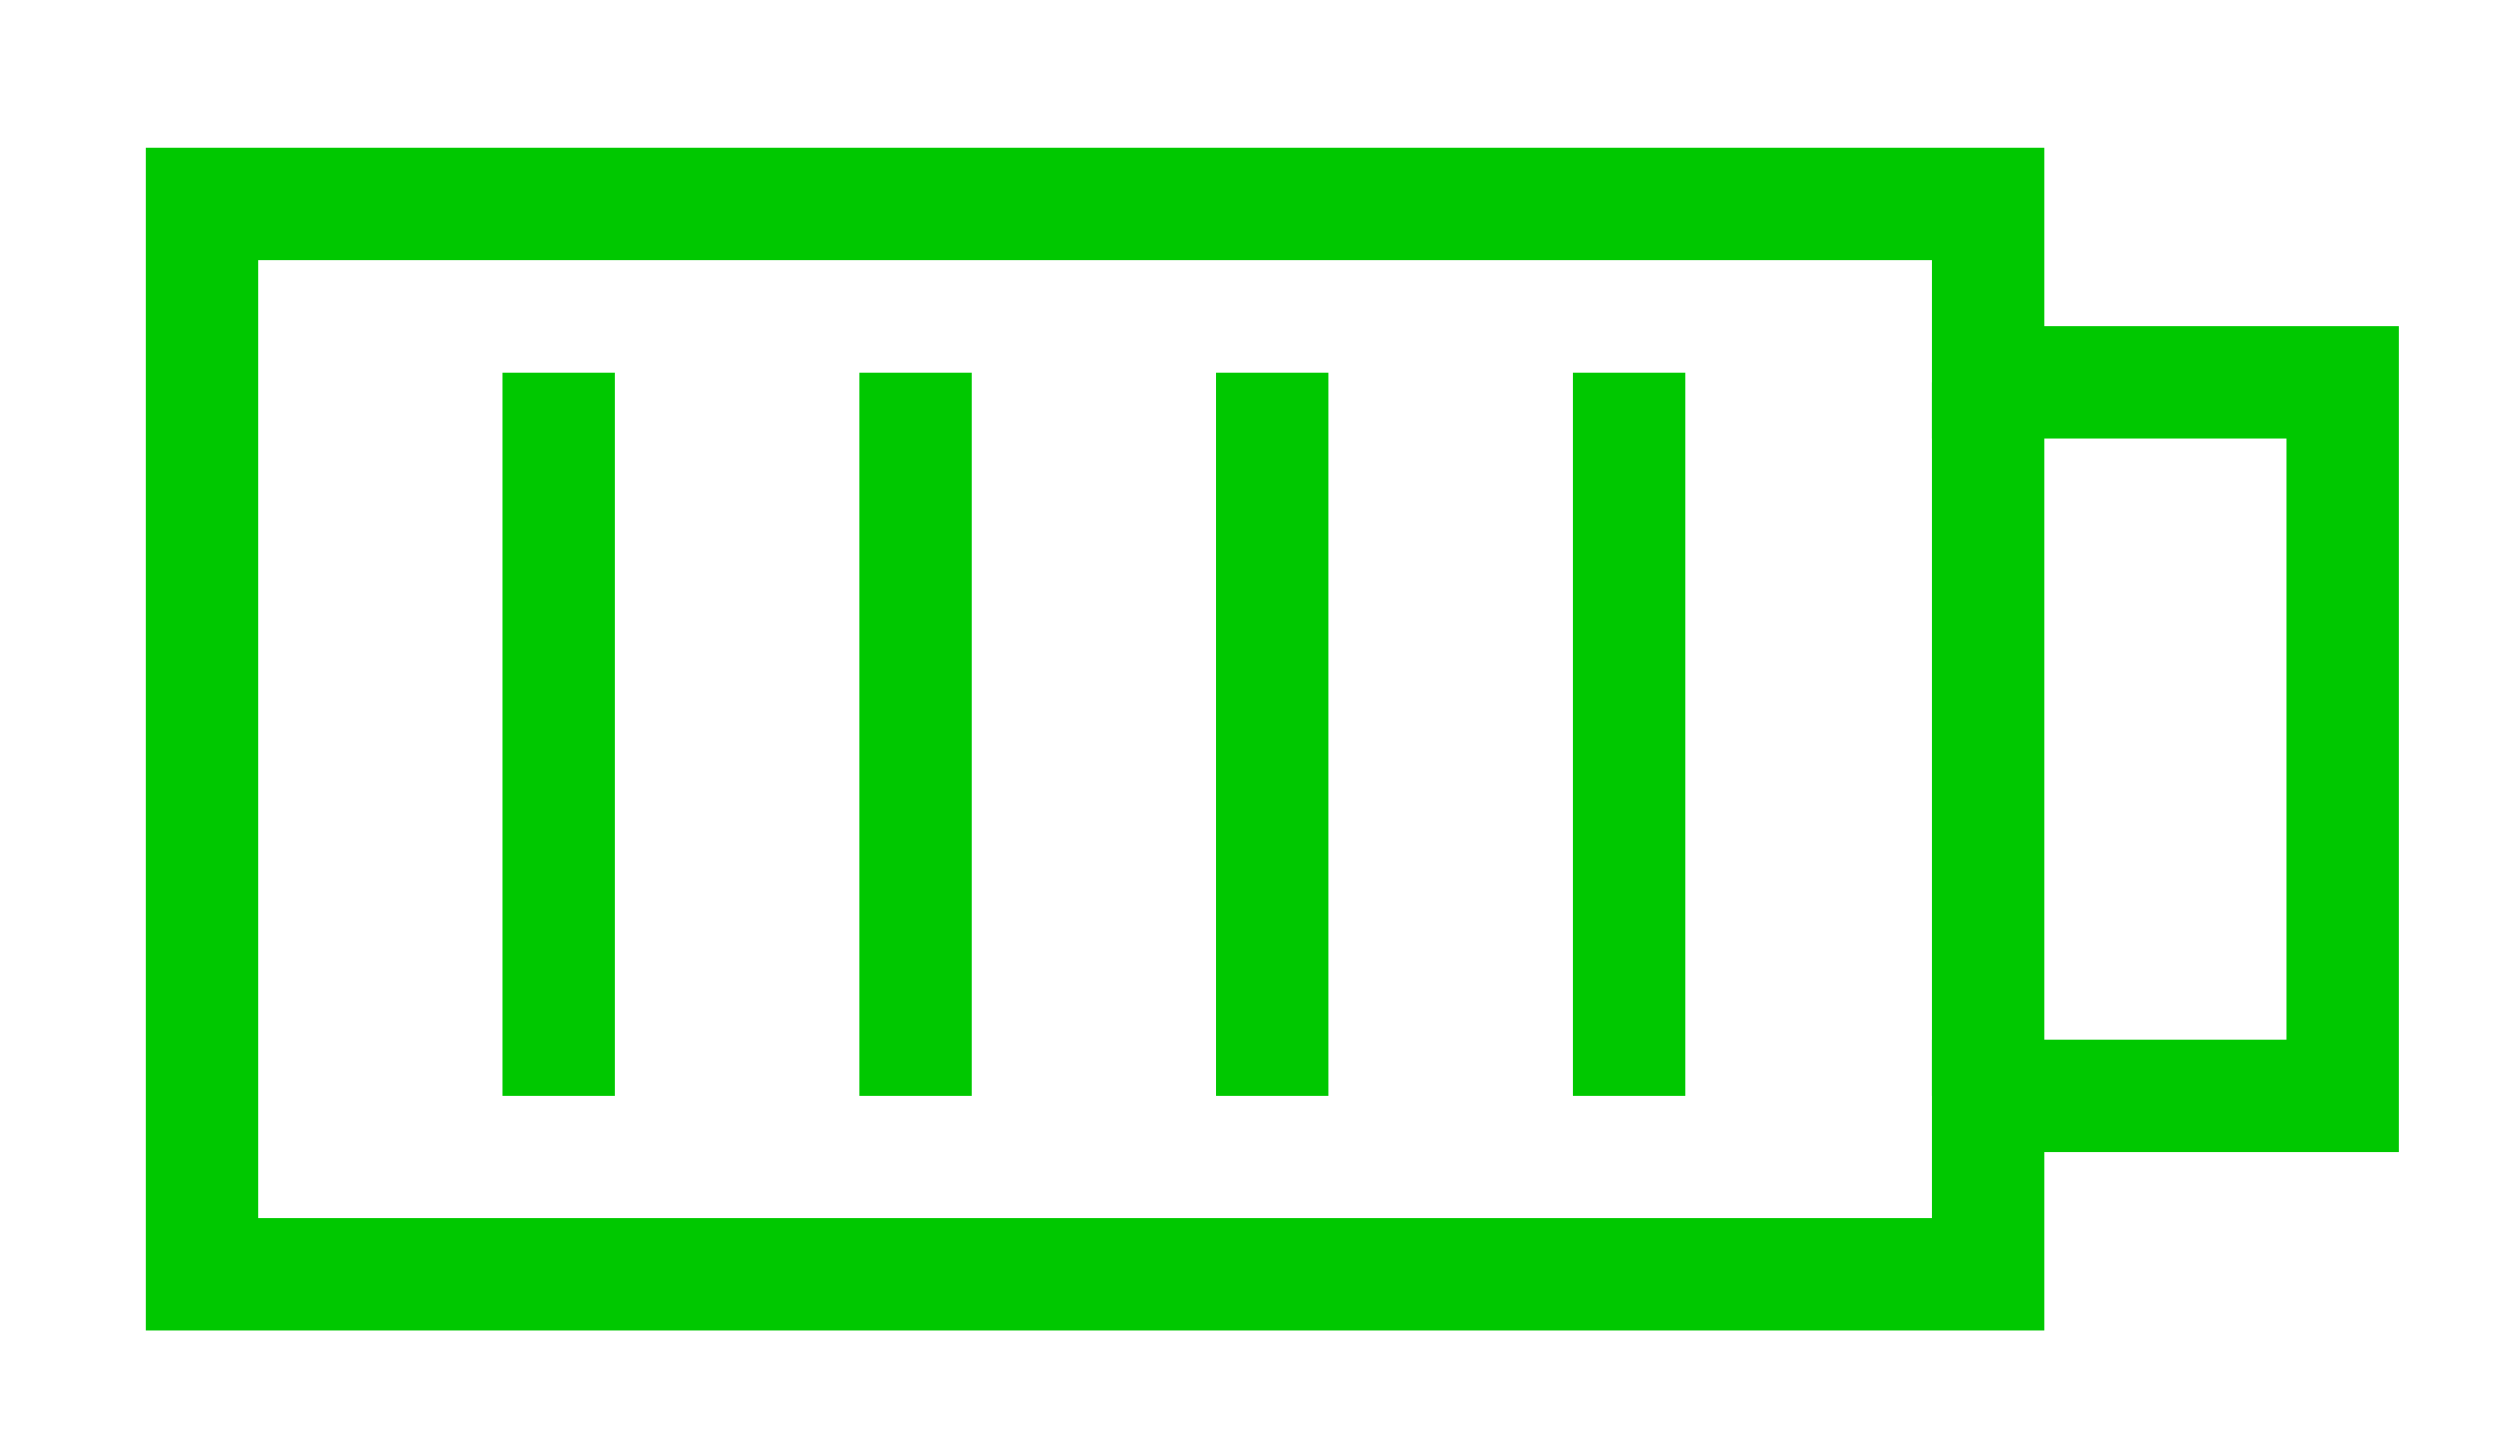
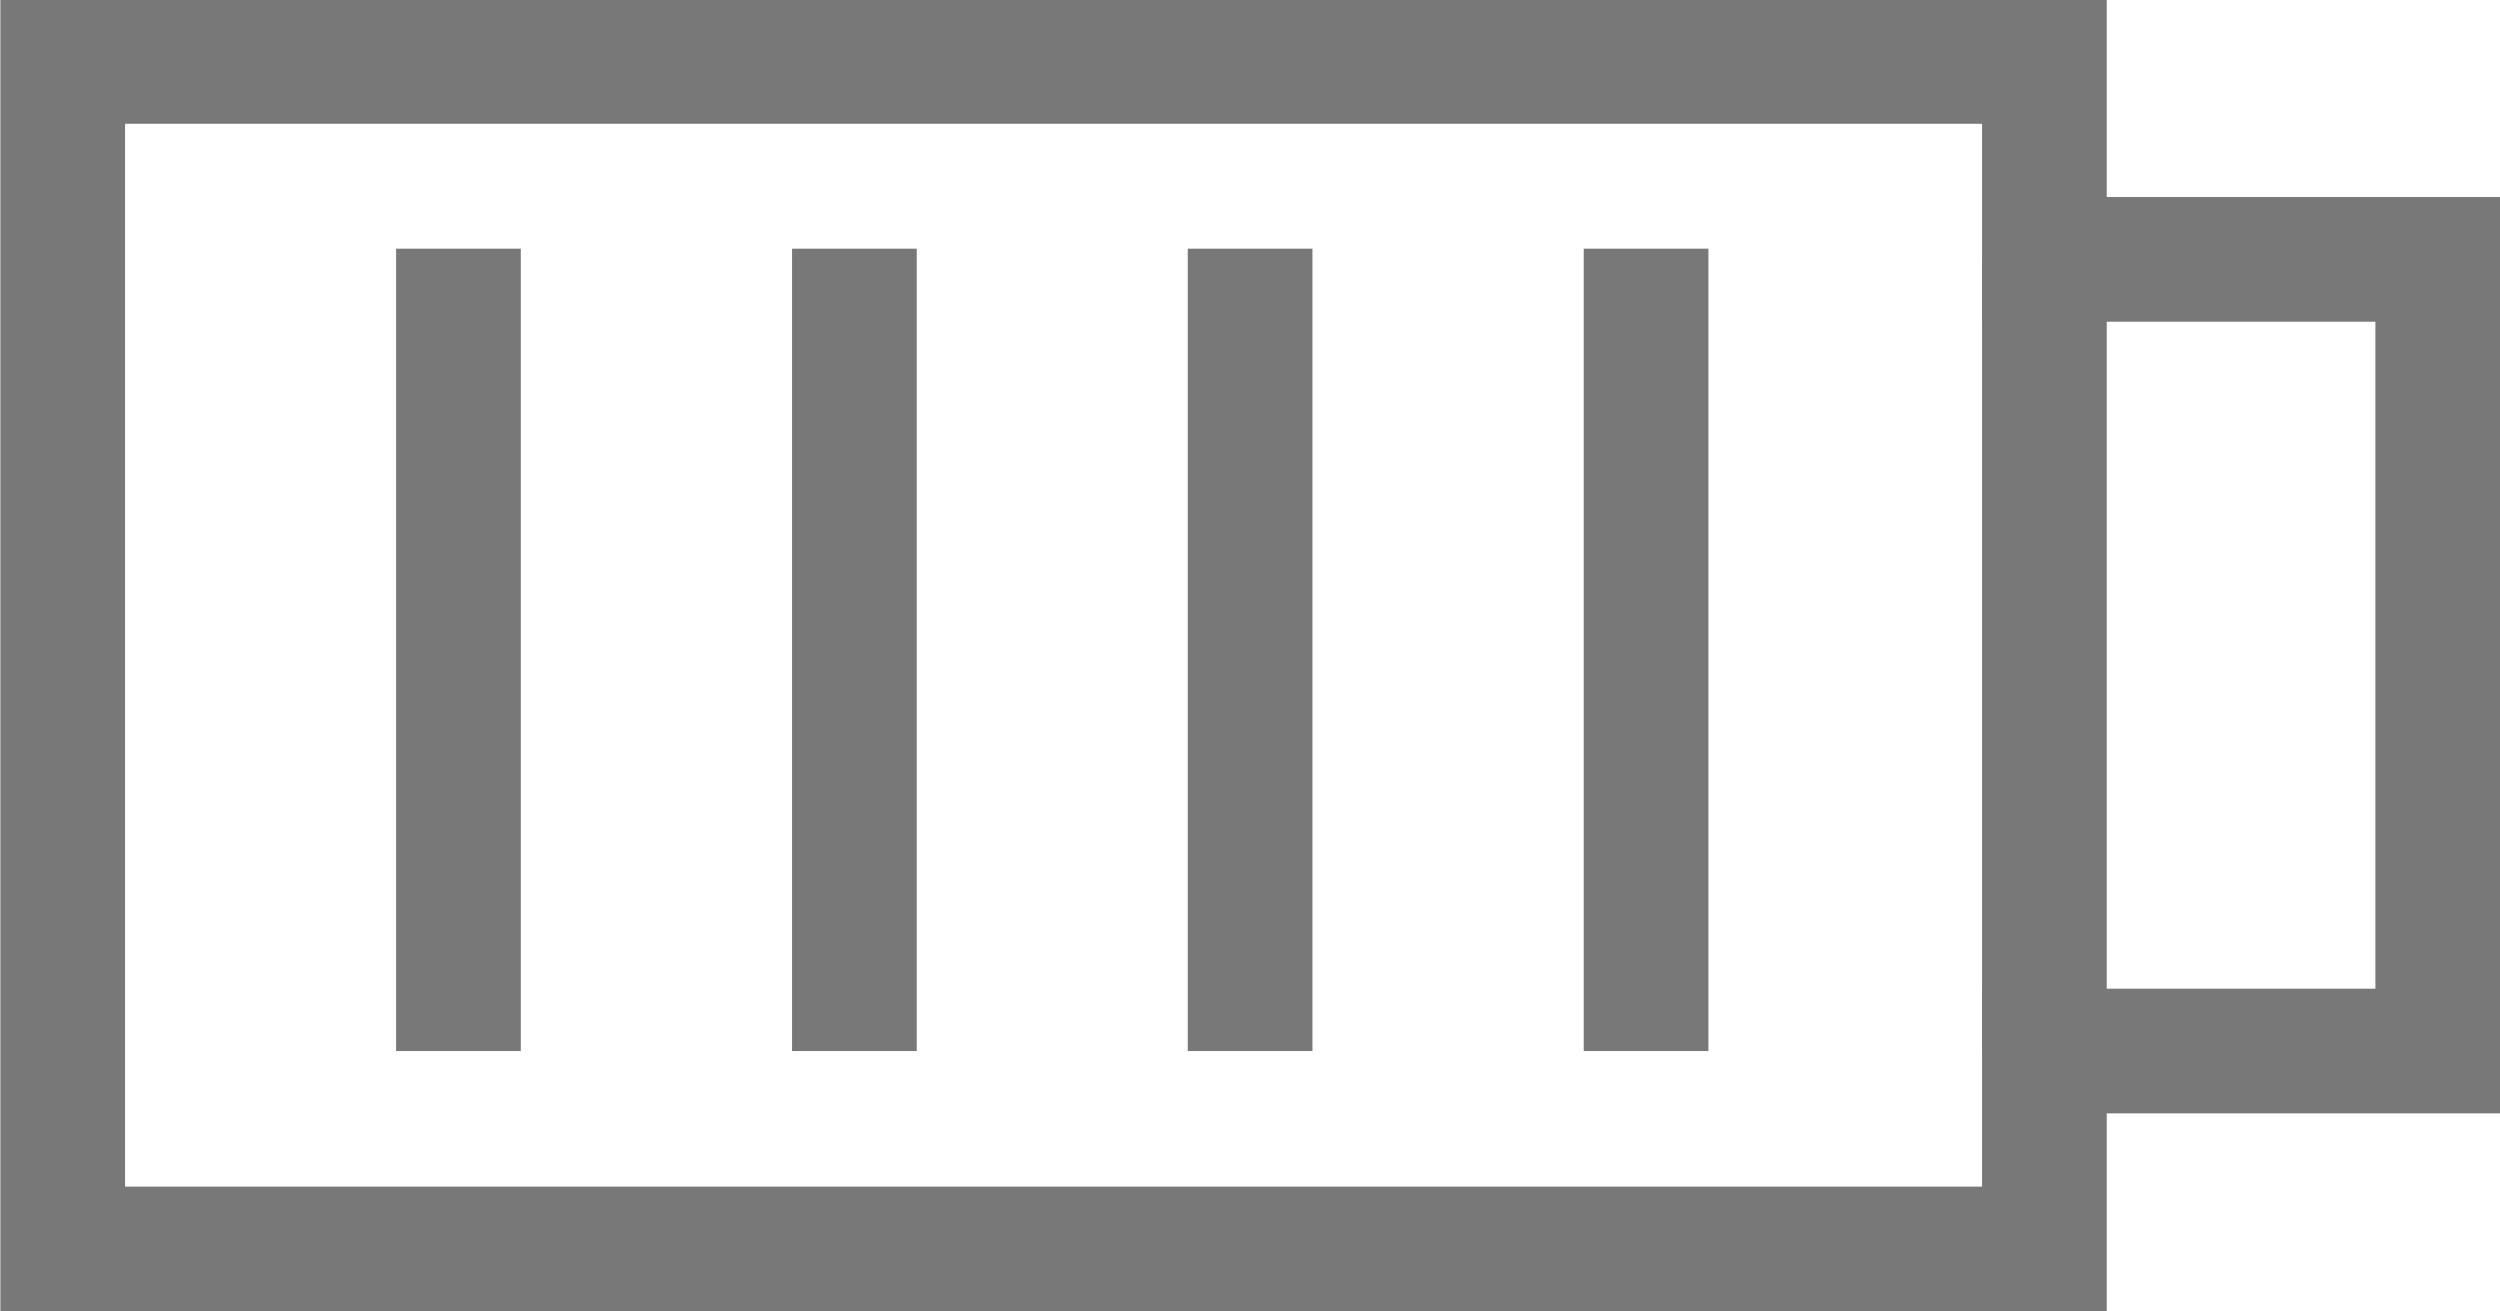
- <svg xmlns="http://www.w3.org/2000/svg" version="1.1" id="Layer_3" x="0px" y="0px" width="1557.155px" height="894.089px" viewBox="0 0 1557.155 894.089" enable-background="new 0 0 1557.155 894.089" xml:space="preserve">
-   <polygon fill="none" stroke="#00C800" stroke-width="70" stroke-miterlimit="10" points="1238.329,682.583 1238.329,793.7   125.824,793.7 125.824,127.03 1238.329,127.03 1238.329,212.998 1238.329,238.144 1459.153,238.144 1459.153,682.583 " />
+ <svg xmlns="http://www.w3.org/2000/svg" version="1.1" id="Layer_7" x="0px" y="0px" width="1403.5px" height="735.993px" viewBox="0 0 1403.5 735.993" enable-background="new 0 0 1403.5 735.993" xml:space="preserve">
+   <polyline fill="none" stroke="#22B14C" stroke-width="50" stroke-miterlimit="10" points="4119.783,1213.566 4793.578,1887.361   5467.373,1213.566 " />
  <g>
-     <line fill="none" stroke="#00C800" stroke-width="70" stroke-miterlimit="10" x1="347.974" y1="232.143" x2="347.974" y2="682.578" />
+     <g>
+       <g>
+         <g>
+           <polygon fill="none" stroke="#22B14C" stroke-width="10" stroke-miterlimit="10" points="3952.982,2681.131 3894.485,2681.131       3894.485,2250.554 3894.485,2115.055 3952.982,2115.055     " />
+           <g>
+             <g>
+               <path fill="none" stroke="#22B14C" stroke-width="10" stroke-miterlimit="10" d="M3884.733,2250.659c-6.627,0-12-5.372-12-12        v-176c0-6.627,5.373-12,12-12h78c6.628,0,12,5.373,12,12v176c0,6.628-5.372,12-12,12" />
+               <path fill="none" stroke="#22B14C" stroke-width="10" stroke-miterlimit="10" d="M3844.959,2172.409        c-12.012,0-21.75-9.737-21.75-21.75c0-12.012,9.738-21.75,21.75-21.75" />
+               <rect x="3974.733" y="2108.159" fill="none" stroke="#22B14C" stroke-width="10" stroke-miterlimit="10" width="33.226" height="85" />
+               <rect x="3844.959" y="2108.159" fill="none" stroke="#22B14C" stroke-width="10" stroke-miterlimit="10" width="27.774" height="85" />
+               <rect x="4007.959" y="2127.326" fill="none" stroke="#22B14C" stroke-width="10" stroke-miterlimit="10" width="21" height="46.667" />
+             </g>
+             <line fill="none" stroke="#22B14C" stroke-width="10" stroke-miterlimit="10" x1="3884.733" y1="2250.659" x2="3894.485" y2="2250.659" />
+             <line fill="none" stroke="#22B14C" stroke-width="10" stroke-miterlimit="10" x1="3962.733" y1="2250.659" x2="3952.982" y2="2250.659" />
+           </g>
+           <g>
+             <g>
+               <path fill="none" stroke="#22B14C" stroke-width="10" stroke-miterlimit="10" d="M3884.733,2545.525c-6.628,0-12,5.372-12,12        v176.001c0,6.626,5.373,11.999,11.999,11.999h78c6.628,0,12.001-5.373,12-12l0.001-176c0-6.628-5.372-12-12-12" />
+               <path fill="none" stroke="#22B14C" stroke-width="10" stroke-miterlimit="10" d="M3844.959,2623.775        c-12.013,0-21.75,9.737-21.75,21.75s9.737,21.75,21.75,21.75" />
+               <rect x="3974.733" y="2603.026" fill="none" stroke="#22B14C" stroke-width="10" stroke-miterlimit="10" width="33.225" height="84.999" />
+               <rect x="3844.959" y="2603.026" fill="none" stroke="#22B14C" stroke-width="10" stroke-miterlimit="10" width="27.774" height="85" />
+               <rect x="4007.959" y="2622.192" fill="none" stroke="#22B14C" stroke-width="10" stroke-miterlimit="10" width="20.999" height="46.666" />
+             </g>
+             <line fill="none" stroke="#22B14C" stroke-width="10" stroke-miterlimit="10" x1="3884.733" y1="2545.525" x2="3894.485" y2="2545.525" />
+             <line fill="none" stroke="#22B14C" stroke-width="10" stroke-miterlimit="10" x1="3962.733" y1="2545.525" x2="3952.981" y2="2545.525" />
+           </g>
+         </g>
+         <g>
+           <polygon fill="none" stroke="#22B14C" stroke-width="10" stroke-miterlimit="10" points="4411.763,2681.131 4470.26,2681.131       4470.26,2250.554 4470.26,2115.055 4411.763,2115.055     " />
+           <g>
+             <g>
+               <path fill="none" stroke="#22B14C" stroke-width="10" stroke-miterlimit="10" d="M4480.011,2250.659c6.628,0,12-5.372,12-12        v-176c0-6.627-5.372-12-12-12h-78c-6.627,0-12,5.373-12,12v176c0,6.628,5.373,12,12,12" />
+               <path fill="none" stroke="#22B14C" stroke-width="10" stroke-miterlimit="10" d="M4519.785,2172.409        c12.013,0,21.75-9.737,21.75-21.75c0-12.012-9.737-21.75-21.75-21.75" />
+               <rect x="4356.785" y="2108.159" fill="none" stroke="#22B14C" stroke-width="10" stroke-miterlimit="10" width="33.226" height="85" />
+               <rect x="4492.011" y="2108.159" fill="none" stroke="#22B14C" stroke-width="10" stroke-miterlimit="10" width="27.774" height="85" />
+               <rect x="4335.785" y="2127.326" fill="none" stroke="#22B14C" stroke-width="10" stroke-miterlimit="10" width="21" height="46.667" />
+             </g>
+             <line fill="none" stroke="#22B14C" stroke-width="10" stroke-miterlimit="10" x1="4480.011" y1="2250.659" x2="4470.26" y2="2250.659" />
+             <line fill="none" stroke="#22B14C" stroke-width="10" stroke-miterlimit="10" x1="4402.011" y1="2250.659" x2="4411.763" y2="2250.659" />
+           </g>
+           <g>
+             <g>
+               <path fill="none" stroke="#22B14C" stroke-width="10" stroke-miterlimit="10" d="M4480.011,2545.525c6.628,0,12,5.372,12,12        v176.001c0,6.626-5.373,11.999-11.999,11.999h-78c-6.628,0-12.001-5.373-12-12l-0.001-176c0-6.628,5.372-12,12-12" />
+               <path fill="none" stroke="#22B14C" stroke-width="10" stroke-miterlimit="10" d="M4519.785,2623.775        c12.013,0,21.75,9.737,21.75,21.75s-9.737,21.75-21.75,21.75" />
+               <rect x="4356.786" y="2603.026" fill="none" stroke="#22B14C" stroke-width="10" stroke-miterlimit="10" width="33.225" height="84.999" />
+               <rect x="4492.011" y="2603.026" fill="none" stroke="#22B14C" stroke-width="10" stroke-miterlimit="10" width="27.774" height="85" />
+               <rect x="4335.786" y="2622.192" fill="none" stroke="#22B14C" stroke-width="10" stroke-miterlimit="10" width="20.999" height="46.666" />
+             </g>
+             <line fill="none" stroke="#22B14C" stroke-width="10" stroke-miterlimit="10" x1="4480.011" y1="2545.525" x2="4470.259" y2="2545.525" />
+             <line fill="none" stroke="#22B14C" stroke-width="10" stroke-miterlimit="10" x1="4402.011" y1="2545.525" x2="4411.763" y2="2545.525" />
+           </g>
+         </g>
+       </g>
+       <g>
+         <path fill="none" stroke="#22B14C" stroke-width="10" stroke-miterlimit="10" d="M4242.775,2668.992h-125.379h-7.339     c-83.743-66.512-134.62-154.018-134.62-249.899c0-95.887,66.154-183.388,149.897-249.899l1.222,0.415h94.831" />
+         <path fill="none" stroke="#22B14C" stroke-width="10" stroke-miterlimit="10" d="M4121.969,2668.992h125.38h7.338     c83.743-66.512,134.62-154.018,134.62-249.899c0-95.887-66.154-183.388-149.896-249.899l-1.223,0.415h-94.831" />
+       </g>
+       <g>
+         <path fill="none" stroke="#22B14C" stroke-width="10" stroke-miterlimit="10" d="M4110.928,2665.883     c-22.852-60.268-37.041-144.442-37.041-237.578c0-103.055,32.648-195.136,59.905-256.002" />
+         <path fill="none" stroke="#22B14C" stroke-width="10" stroke-miterlimit="10" d="M4251.606,2665.883     c22.851-60.268,37.04-144.442,37.04-237.578c0-103.055-32.647-195.136-59.904-256.002" />
+       </g>
+       <g>
+         <line fill="none" stroke="#22B14C" stroke-width="10" stroke-miterlimit="10" x1="3981.04" y1="2350.093" x2="3954.087" y2="2350.093" />
+         <line fill="none" stroke="#22B14C" stroke-width="10" stroke-miterlimit="10" x1="3981.04" y1="2446.093" x2="3954.087" y2="2446.093" />
+       </g>
+       <g>
+         <line fill="none" stroke="#22B14C" stroke-width="10" stroke-miterlimit="10" x1="4388.101" y1="2350.093" x2="4412.869" y2="2350.093" />
+         <line fill="none" stroke="#22B14C" stroke-width="10" stroke-miterlimit="10" x1="4388.101" y1="2446.093" x2="4412.869" y2="2446.093" />
+       </g>
+     </g>
+     <g>
+       <path fill="none" stroke="#22B14C" stroke-width="10" stroke-miterlimit="10" d="M4103.399,2256.69    c15.268,33.166,24.803,71.458,26.641,112.51c2.965,66.216-14.657,127.071-45.544,171.935" />
+       <path fill="none" stroke="#22B14C" stroke-width="10" stroke-miterlimit="10" d="M4261.346,2256.69    c-15.268,33.166-24.803,71.458-26.641,112.51c-2.965,66.216,14.657,127.071,45.544,171.935" />
+     </g>
+     <g>
+       <line fill="none" stroke="#22B14C" stroke-width="10" stroke-miterlimit="10" x1="4082.621" y1="2344.675" x2="4005.432" y2="2309.899" />
+       <line fill="none" stroke="#22B14C" stroke-width="10" stroke-miterlimit="10" x1="4282.124" y1="2344.675" x2="4359.313" y2="2309.899" />
+     </g>
+     <g>
+       <line fill="none" stroke="#22B14C" stroke-width="10" stroke-miterlimit="10" x1="4282.123" y1="2512.899" x2="4359.313" y2="2547.675" />
+       <line fill="none" stroke="#22B14C" stroke-width="10" stroke-miterlimit="10" x1="4082.62" y1="2512.899" x2="4005.432" y2="2547.675" />
+     </g>
+   </g>
+   <path fill="none" stroke="#22B14C" stroke-width="15" stroke-miterlimit="10" d="M3529.014,1868.478v-190.361  c0-59.543,48.266-107.813,107.816-107.813h92.834c59.54,0,107.812,48.27,107.812,107.813v190.361H3529.014z" />
+   <path fill="none" stroke="#22B14C" stroke-width="15" stroke-miterlimit="10" d="M3529.014,1678.116l-121.866-597.123  c-9.828-32.506,8.557-66.826,41.063-76.652c32.507-9.829,66.825,8.558,76.653,41.064l165.101,524.898" />
+   <line fill="none" stroke="#22B14C" stroke-width="15" stroke-miterlimit="10" x1="3415.13" y1="1117.49" x2="2631.297" y2="1447.728" />
+   <line fill="none" stroke="#22B14C" stroke-width="15" stroke-miterlimit="10" x1="2612.261" y1="1373.683" x2="3377.439" y2="1050.176" />
+   <line fill="none" stroke="#22B14C" stroke-width="15" stroke-miterlimit="10" x1="3337.048" y1="999.179" x2="2555.368" y2="1329.66" />
+   <line fill="none" stroke="#22B14C" stroke-width="15" stroke-miterlimit="10" x1="2513.45" y1="1303.421" x2="3321.279" y2="961.884" />
+   <rect x="2480.667" y="1750.296" fill="none" stroke="#22B14C" stroke-width="15" stroke-miterlimit="10" width="133" height="200.989" />
+   <path fill="none" stroke="#22B14C" stroke-width="15" stroke-miterlimit="10" d="M3538.411,1088.473l205.426-24.232  c6.768,4.371,14.822,6.919,23.477,6.919c23.934,0,43.334-19.401,43.334-43.334c0-23.932-19.4-43.333-43.334-43.333  c-16.448,0-30.756,9.165-38.096,22.667l-135.556,1.557" />
+   <path fill="none" stroke="#22B14C" stroke-width="15" stroke-miterlimit="10" d="M2526.536,1354.003  c0,16.678-13.521,30.198-30.201,30.198c-16.675,0-30.196-13.521-30.196-30.198s13.521-30.198,30.196-30.198  C2513.015,1323.805,2526.536,1337.325,2526.536,1354.003z" />
+   <circle fill="none" stroke="#22B14C" stroke-width="15" stroke-miterlimit="10" cx="3767.981" cy="1027.329" r="13.59" />
+   <rect x="2500.667" y="1524.159" fill="none" stroke="#22B14C" stroke-width="15" stroke-miterlimit="10" width="93.846" height="226.137" />
+   <rect x="2594.513" y="1593.159" fill="none" stroke="#22B14C" stroke-width="15" stroke-miterlimit="10" width="61.154" height="94" />
+   <rect x="2480.667" y="1593.159" fill="none" stroke="#22B14C" stroke-width="15" stroke-miterlimit="10" width="21.341" height="94" />
+   <path fill="none" stroke="#22B14C" stroke-width="15" stroke-miterlimit="10" d="M2597.663,1362.281l0.006-0.003l-100.096-71.51  l-74.812,52.436l62.733,93.831v86.224h117.32v-31.363c20.543-13.541,34.107-36.806,34.107-63.248  C2636.923,1400.049,2621.063,1375.162,2597.663,1362.281z" />
+   <line fill="none" stroke="#22B14C" stroke-width="15" stroke-miterlimit="10" x1="3804.722" y1="1037.845" x2="3957.95" y2="1627.228" />
+   <line fill="none" stroke="#22B14C" stroke-width="15" stroke-miterlimit="10" x1="3761.083" y1="1070.71" x2="3907.849" y2="1638.228" />
+   <circle fill="none" stroke="#22B14C" stroke-width="15" stroke-miterlimit="10" cx="3936.048" cy="1647.917" r="30.199" />
+   <line fill="none" stroke="#22B14C" stroke-width="15" stroke-miterlimit="10" x1="3901.359" y1="1617.72" x2="3810.647" y2="1606.955" />
+   <line fill="none" stroke="#22B14C" stroke-width="15" stroke-miterlimit="10" x1="3928.667" y1="1678.116" x2="3836.466" y2="1713.159" />
+   <path fill="none" stroke="#22B14C" stroke-width="15" stroke-miterlimit="10" d="M3579.311,960.496l-226.253-25.919  c-11.031-1.264-21.777,4.076-27.434,13.635c-5.654,9.557-5.161,21.545,1.26,30.605l73.429,103.644  c6.481,9.148,17.561,13.371,28.119,11.406c2.593-0.482,5.157-1.34,7.614-2.588l152.82-77.724  c11.074-5.632,17.146-17.856,14.942-30.082C3601.606,971.248,3591.651,961.911,3579.311,960.496z" />
+   <circle fill="none" stroke="#22B14C" stroke-width="15" stroke-miterlimit="10" cx="3351.667" cy="963.57" r="13.59" />
+   <circle fill="none" stroke="#22B14C" stroke-width="15" stroke-miterlimit="10" cx="3573.665" cy="989.104" r="13.59" />
+   <circle fill="none" stroke="#22B14C" stroke-width="15" stroke-miterlimit="10" cx="3424.076" cy="1064.225" r="13.589" />
+   <rect x="2428.667" y="1807.159" fill="none" stroke="#22B14C" stroke-width="15" stroke-miterlimit="10" width="52" height="86" />
+   <rect x="2428.667" y="1593.159" fill="none" stroke="#22B14C" stroke-width="15" stroke-miterlimit="10" width="17" height="214" />
+   <rect x="2445.667" y="1614.159" fill="none" stroke="#22B14C" stroke-width="15" stroke-miterlimit="10" width="35" height="52" />
+   <circle fill="none" stroke="#22B14C" stroke-width="15" stroke-miterlimit="10" cx="3735.981" cy="1626.426" r="30.199" />
+   <path fill="none" stroke="#22B14C" stroke-width="15" stroke-miterlimit="10" d="M3761.135,1759.706  c3.092,3.092,3.092,8.104,0,11.197l-38.254,38.253c-3.092,3.092-8.104,3.092-11.196,0l-107.763-107.763  c-3.092-3.092-3.092-8.105,0-11.197l38.254-38.253c3.092-3.093,8.104-3.093,11.196,0L3761.135,1759.706z" />
+   <circle fill="none" stroke="#22B14C" stroke-width="30" stroke-miterlimit="10" cx="2994.85" cy="434.322" r="315.264" />
+   <rect x="2862.836" y="302.311" fill="none" stroke="#22B14C" stroke-width="30" stroke-miterlimit="10" width="264.027" height="264.025" />
+   <line fill="none" stroke="#787878" stroke-width="70" stroke-miterlimit="10" x1="1512.668" y1="715.707" x2="1512.668" y2="618.789" />
+   <line fill="none" stroke="#787878" stroke-width="70" stroke-miterlimit="10" x1="1846" y1="715.707" x2="1846" y2="430.037" />
+   <line fill="none" stroke="#787878" stroke-width="70" stroke-miterlimit="10" x1="2179.333" y1="715.707" x2="2179.333" y2="239.516" />
+   <line fill="none" stroke="#787878" stroke-width="70" stroke-miterlimit="10" x1="2512.665" y1="715.707" x2="2512.665" y2="49.041" />
+   <polygon fill="none" stroke="#787878" stroke-width="70" stroke-miterlimit="10" points="1147.722,590.051 1147.722,701.168   35.217,701.168 35.217,34.498 1147.722,34.498 1147.722,120.466 1147.722,145.611 1368.546,145.611 1368.546,590.051 " />
+   <g>
+     <line fill="none" stroke="#787878" stroke-width="70" stroke-miterlimit="10" x1="257.367" y1="139.61" x2="257.367" y2="590.046" />
  </g>
  <g>
-     <line fill="none" stroke="#00C800" stroke-width="70" stroke-miterlimit="10" x1="570.267" y1="232.143" x2="570.267" y2="682.578" />
+     <line fill="none" stroke="#787878" stroke-width="70" stroke-miterlimit="10" x1="479.66" y1="139.61" x2="479.66" y2="590.046" />
  </g>
  <g>
-     <line fill="none" stroke="#00C800" stroke-width="70" stroke-miterlimit="10" x1="792.417" y1="232.143" x2="792.417" y2="682.578" />
+     <line fill="none" stroke="#787878" stroke-width="70" stroke-miterlimit="10" x1="701.811" y1="139.61" x2="701.811" y2="590.046" />
  </g>
  <g>
-     <line fill="none" stroke="#00C800" stroke-width="70" stroke-miterlimit="10" x1="1014.71" y1="232.143" x2="1014.71" y2="682.578" />
+     <line fill="none" stroke="#787878" stroke-width="70" stroke-miterlimit="10" x1="924.103" y1="139.61" x2="924.103" y2="590.046" />
  </g>
-   <line fill="none" stroke="#00C800" stroke-width="70" stroke-miterlimit="10" x1="1238.329" y1="238.144" x2="1238.329" y2="682.583" />
+   <line fill="none" stroke="#787878" stroke-width="70" stroke-miterlimit="10" x1="1147.722" y1="145.611" x2="1147.722" y2="590.051" />
</svg>
